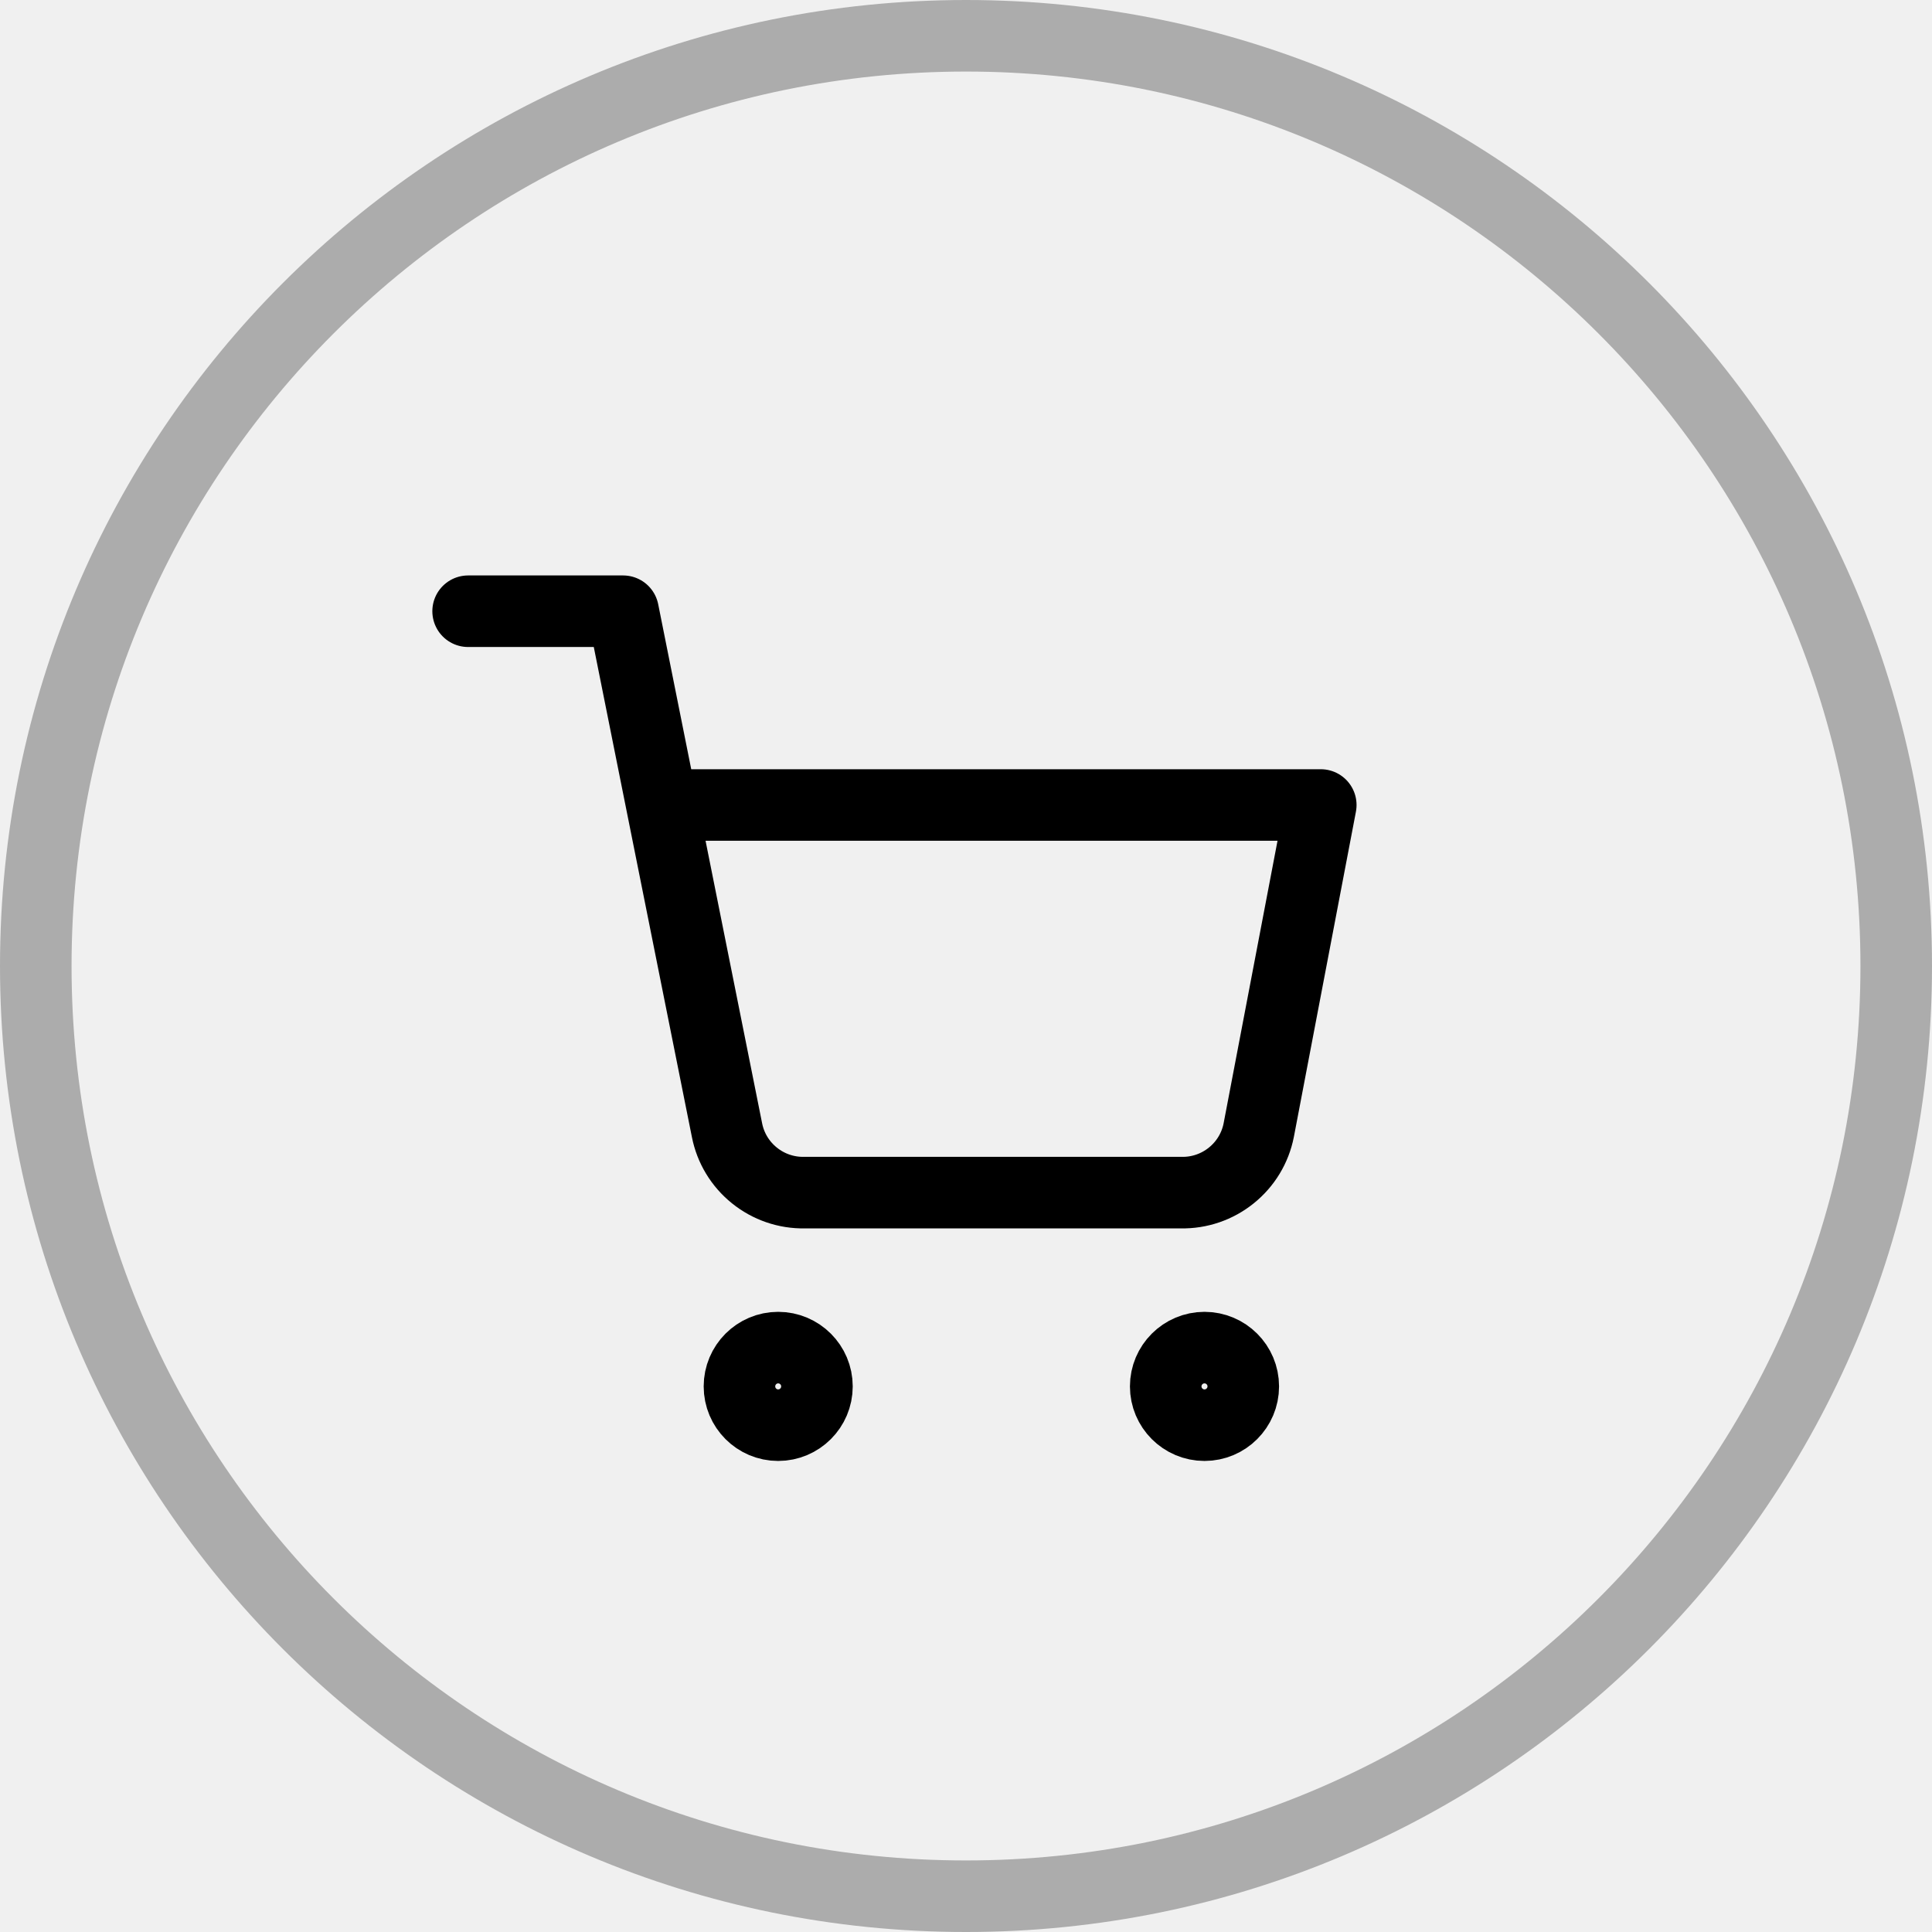
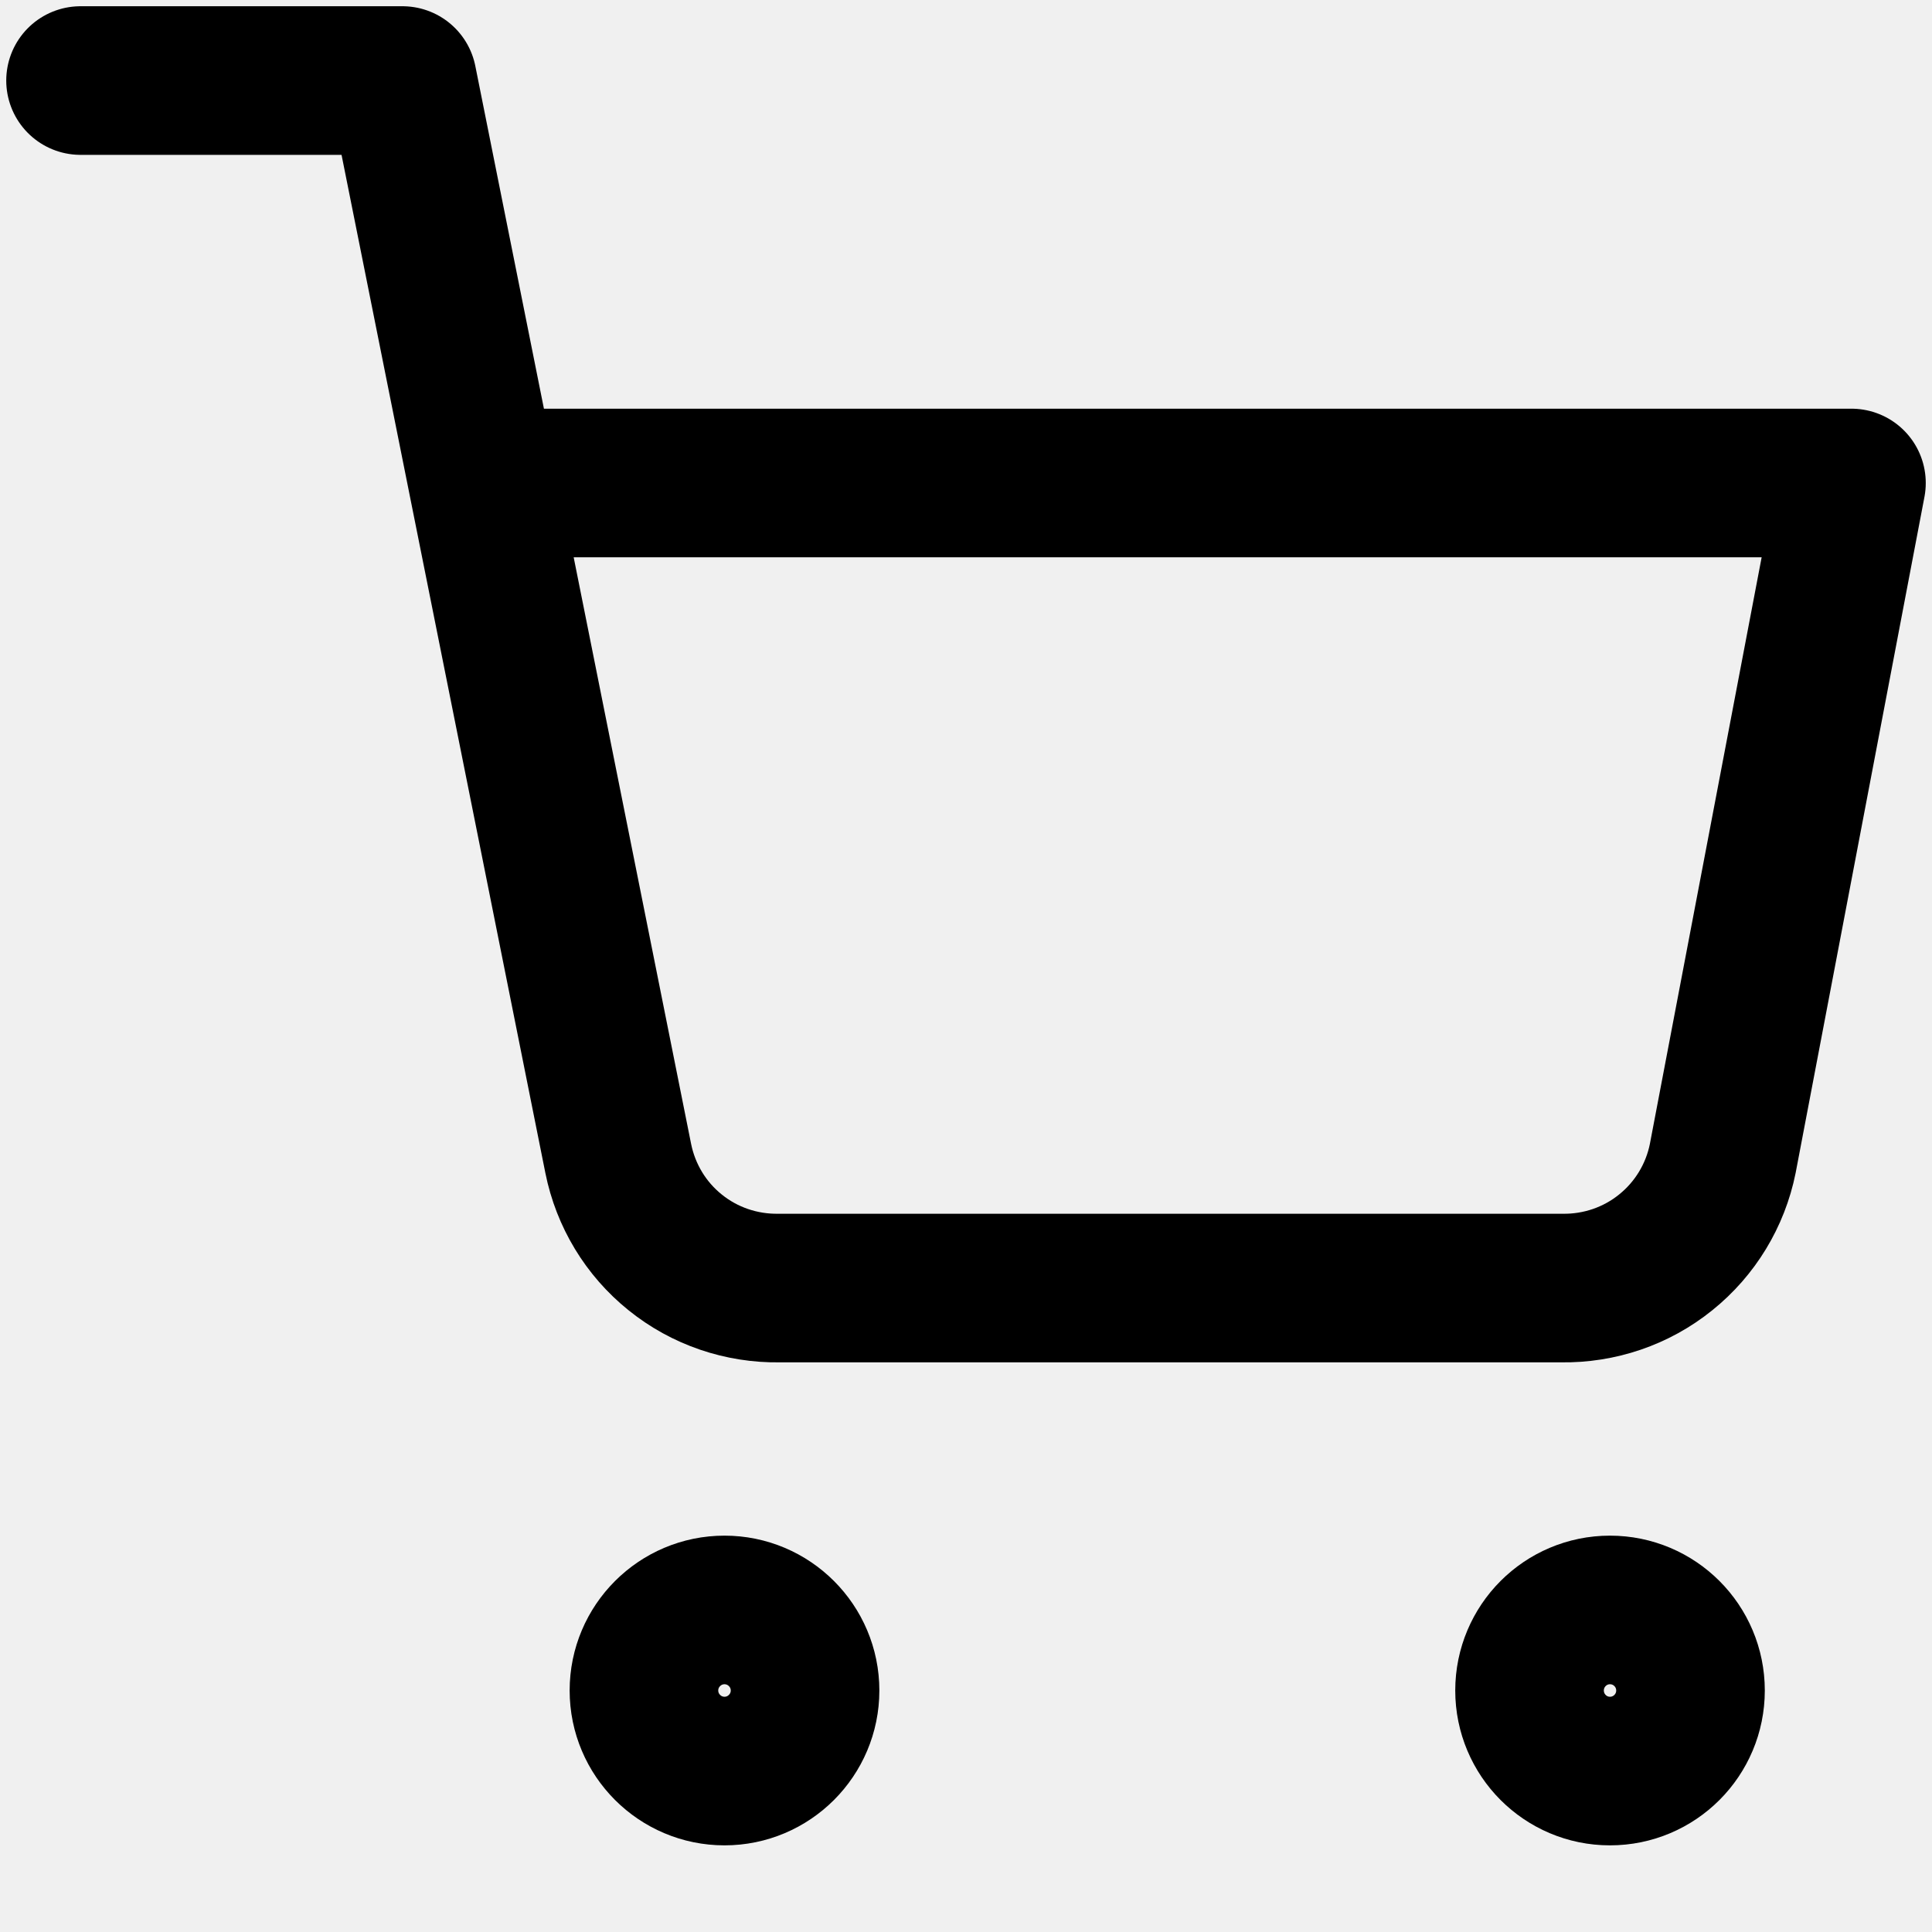
- <svg xmlns="http://www.w3.org/2000/svg" width="27" height="27" viewBox="0 0 27 27" fill="none">
-   <rect x="0.5" y="0.5" width="26" height="26" rx="13" stroke="#ACACAC" />
-   <g clip-path="url(#clip0_1_76)">
-     <path d="M10.875 19.917C11.174 19.917 11.417 19.674 11.417 19.375C11.417 19.076 11.174 18.833 10.875 18.833C10.576 18.833 10.334 19.076 10.334 19.375C10.334 19.674 10.576 19.917 10.875 19.917Z" stroke="black" stroke-linecap="round" stroke-linejoin="round" />
-     <path d="M16.833 19.917C17.132 19.917 17.375 19.674 17.375 19.375C17.375 19.076 17.132 18.833 16.833 18.833C16.534 18.833 16.291 19.076 16.291 19.375C16.291 19.674 16.534 19.917 16.833 19.917Z" stroke="black" stroke-linecap="round" stroke-linejoin="round" />
-     <path d="M6.542 8.542H8.708L10.16 15.794C10.209 16.044 10.345 16.268 10.543 16.427C10.741 16.587 10.989 16.672 11.243 16.667H16.508C16.762 16.672 17.01 16.587 17.208 16.427C17.406 16.268 17.542 16.044 17.591 15.794L18.458 11.25H9.25" stroke="black" stroke-linecap="round" stroke-linejoin="round" />
+ <svg xmlns="http://www.w3.org/2000/svg" width="13" height="13" viewBox="0 0 13 13" fill="none">
+   <g clip-path="url(#clip0_0_1130)">
+     <path d="M4.875 11.917C5.174 11.917 5.417 11.674 5.417 11.375C5.417 11.076 5.174 10.833 4.875 10.833C4.576 10.833 4.333 11.076 4.333 11.375C4.333 11.674 4.576 11.917 4.875 11.917Z" stroke="black" stroke-linecap="round" stroke-linejoin="round" />
+     <path d="M10.833 11.917C11.133 11.917 11.375 11.674 11.375 11.375C11.375 11.076 11.133 10.833 10.833 10.833C10.534 10.833 10.292 11.076 10.292 11.375C10.292 11.674 10.534 11.917 10.833 11.917Z" stroke="black" stroke-linecap="round" stroke-linejoin="round" />
+     <path d="M0.542 0.542H2.708L4.16 7.795C4.21 8.044 4.345 8.268 4.543 8.427C4.741 8.587 4.989 8.671 5.243 8.667H10.508C10.762 8.671 11.01 8.587 11.208 8.427C11.406 8.268 11.542 8.044 11.592 7.795L12.458 3.25H3.25" stroke="black" stroke-linecap="round" stroke-linejoin="round" />
  </g>
  <defs>
-     <clipPath id="clip0_1_76">
-       <rect width="13" height="13" fill="white" transform="translate(6 8)" />
+     <clipPath id="clip0_0_1130">
+       <rect width="13" height="13" fill="white" />
    </clipPath>
  </defs>
</svg>
